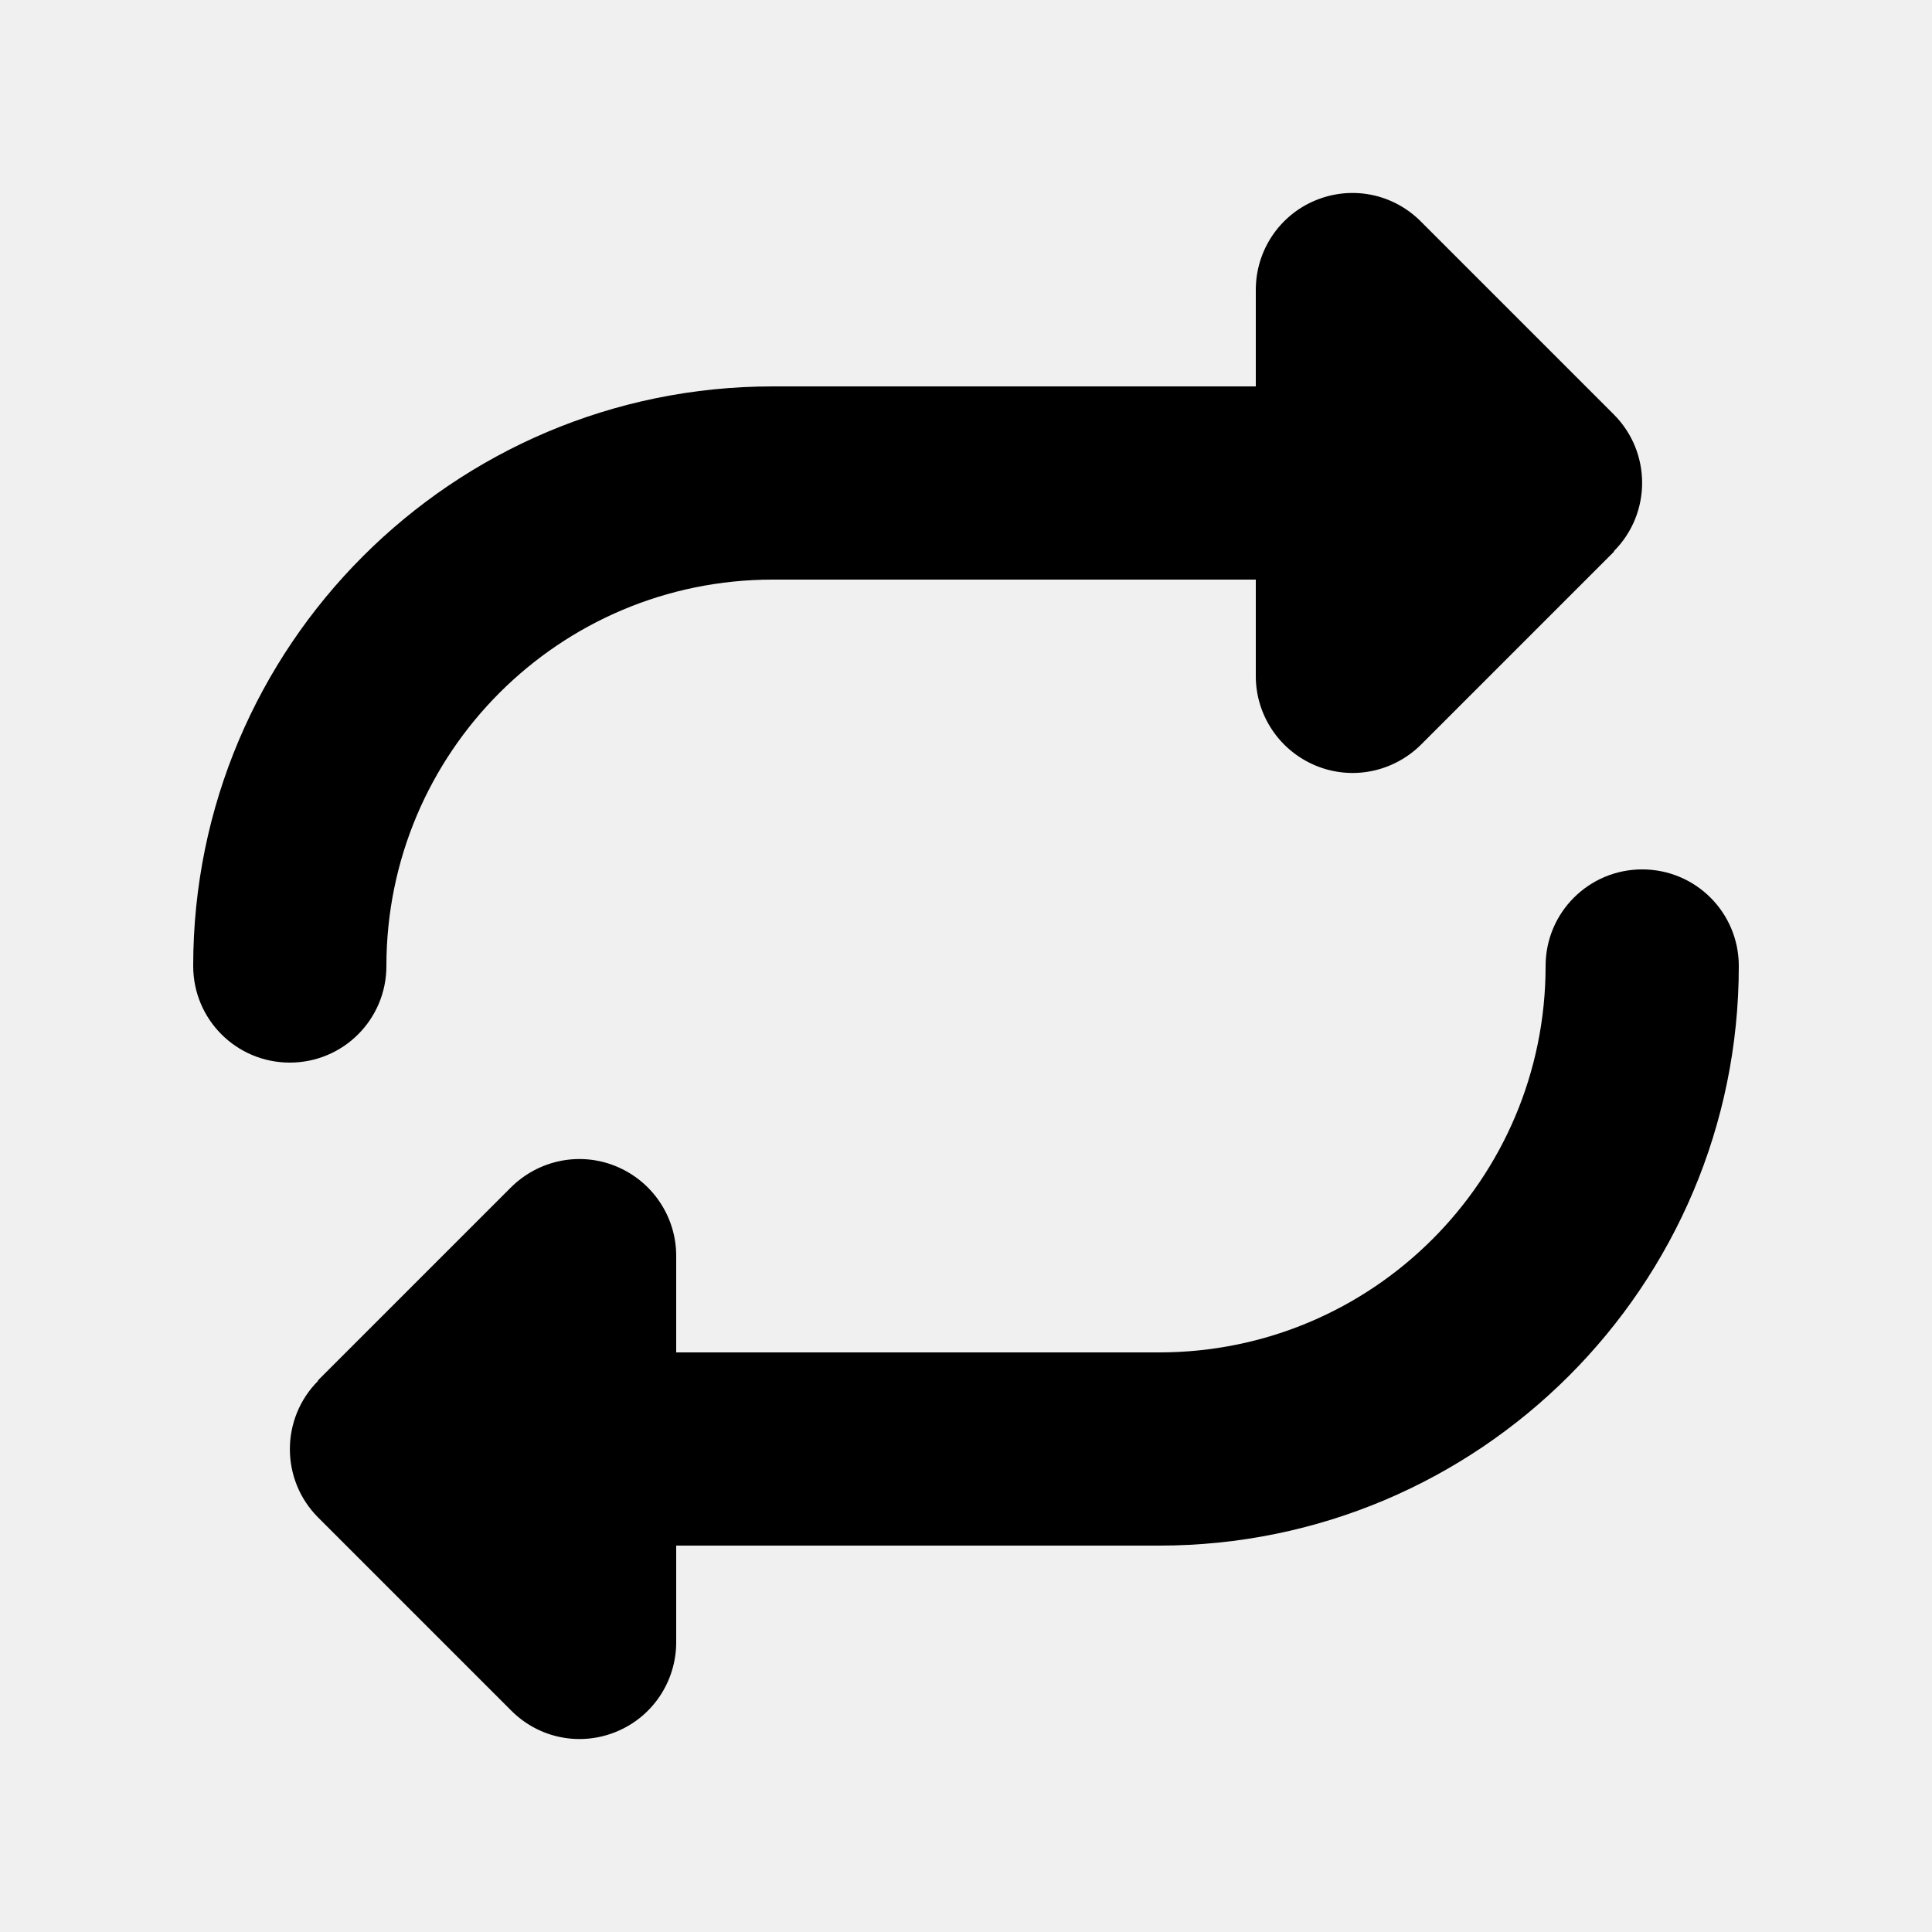
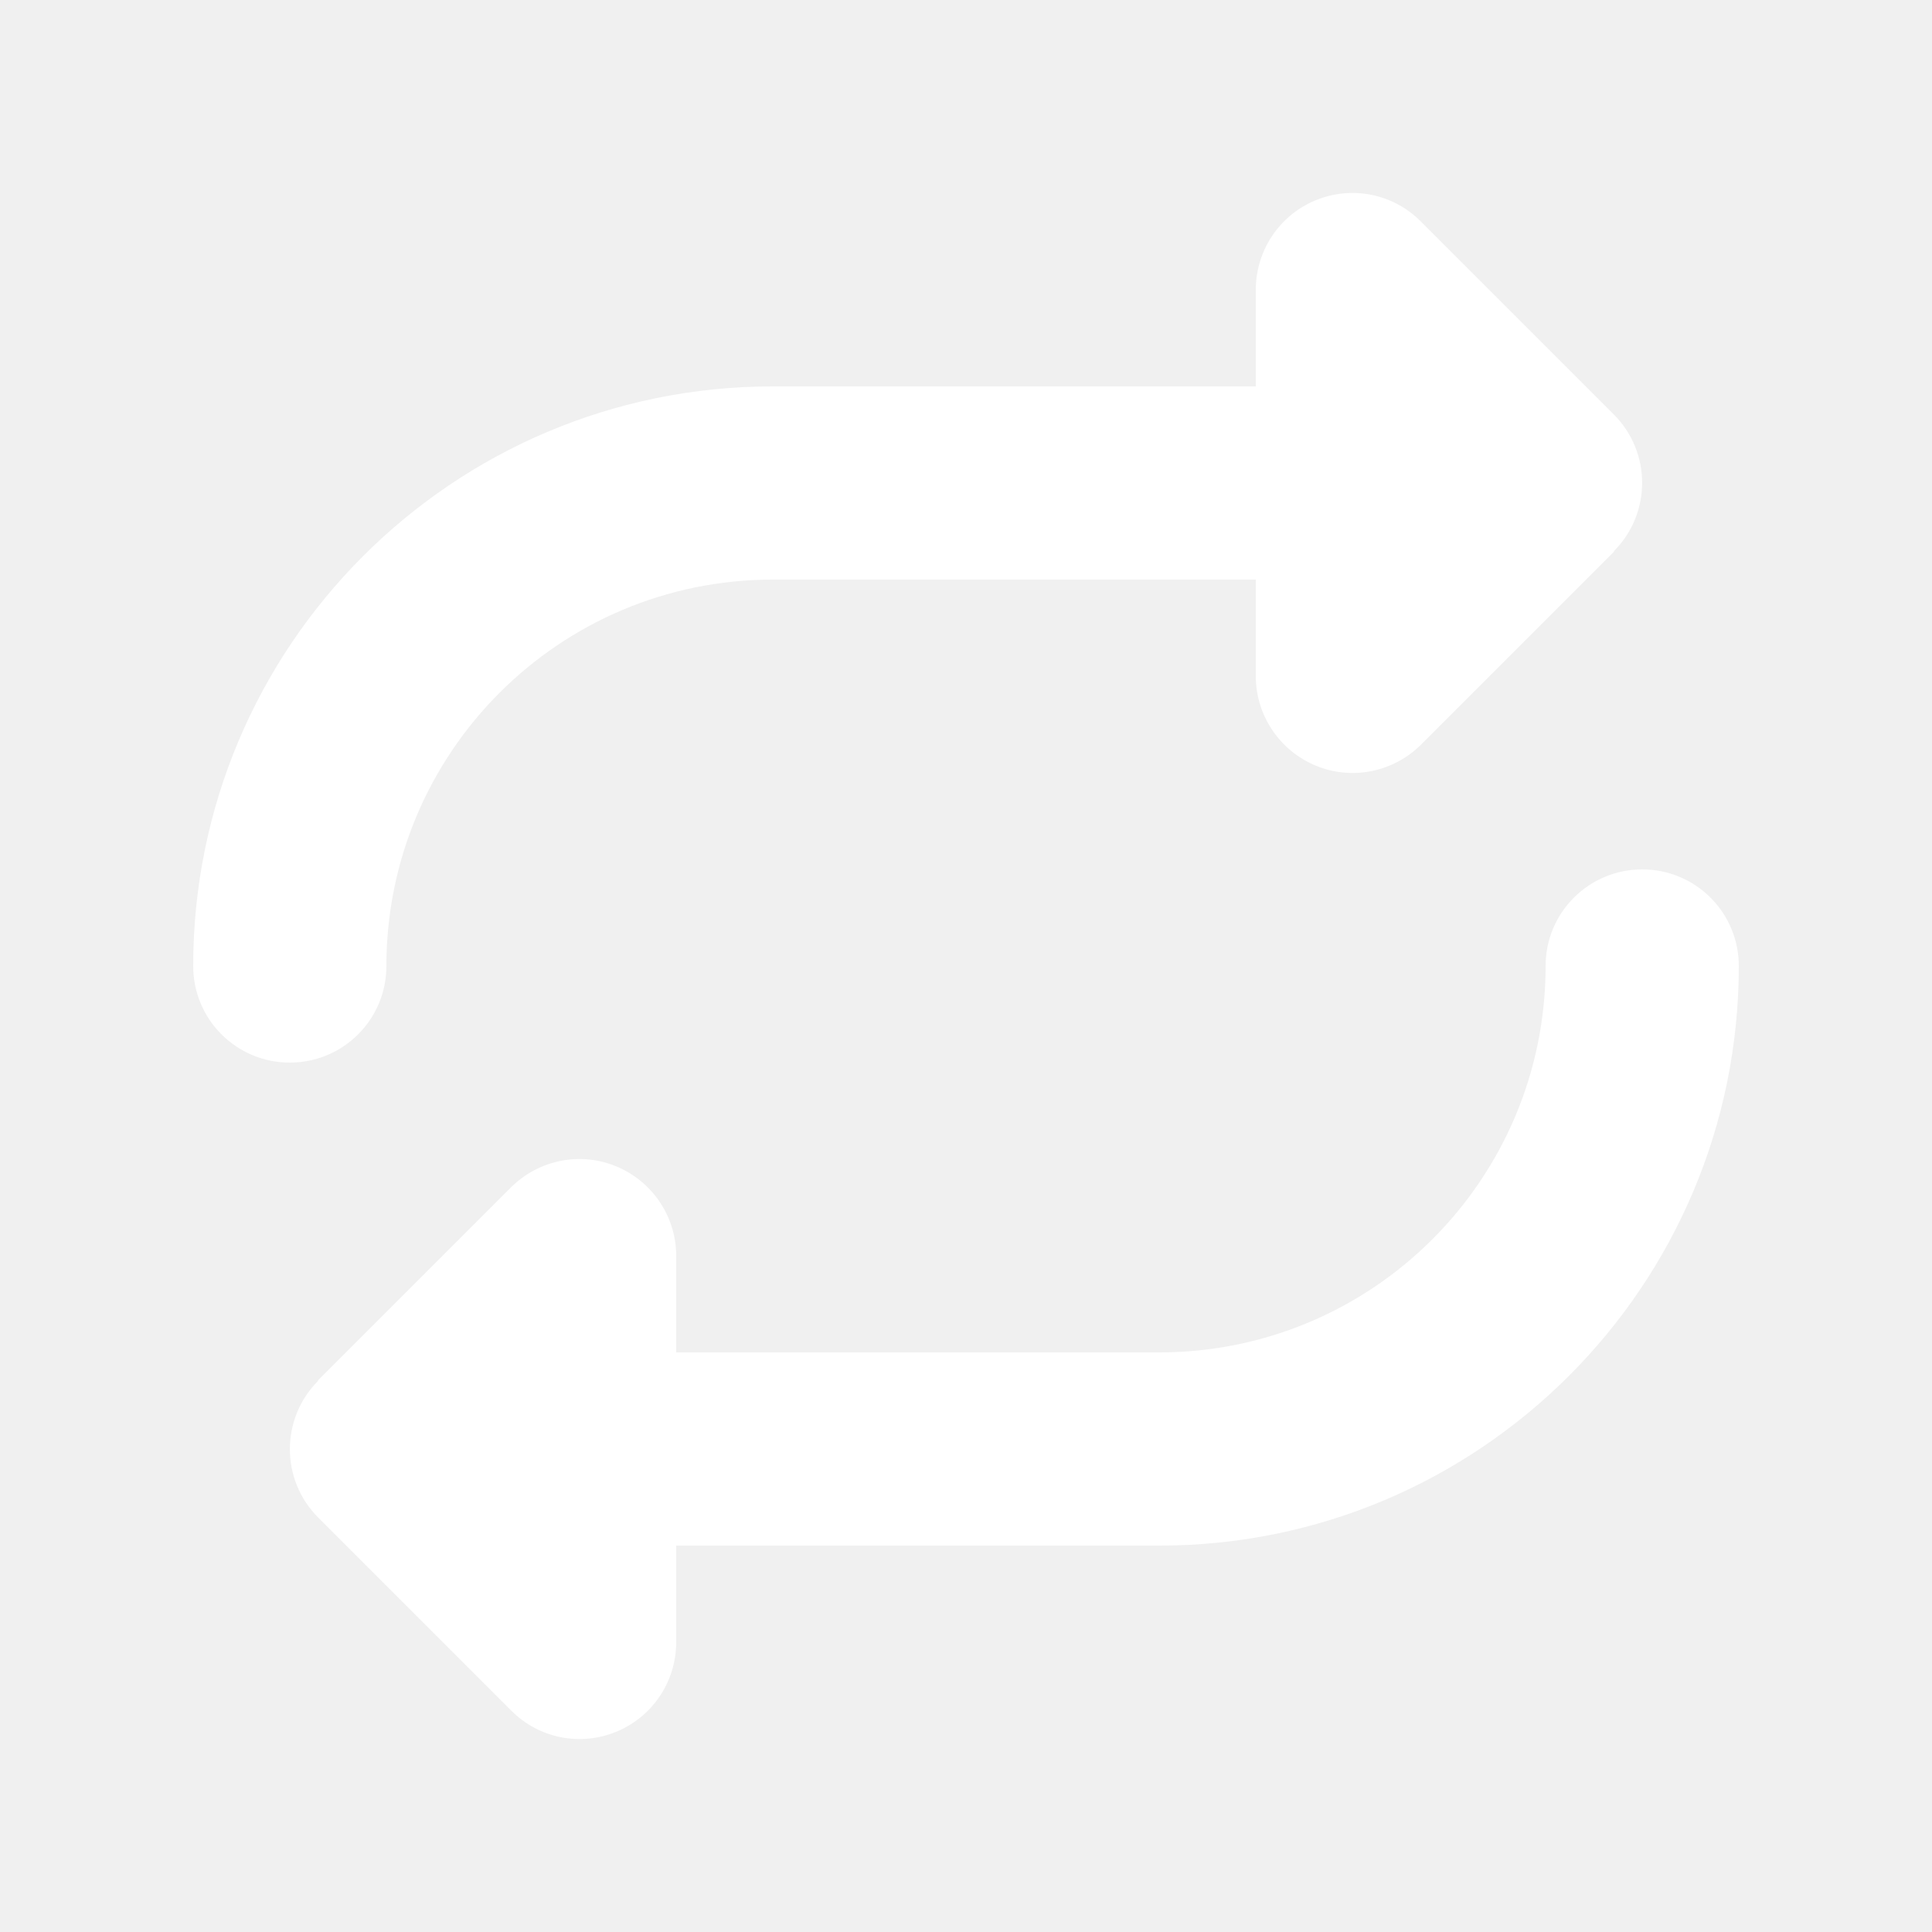
<svg xmlns="http://www.w3.org/2000/svg" viewBox="0 0 640 640">
-   <path d="M534.6 182.6C547.1 170.1 547.1 149.8 534.6 137.3L470.6 73.3C461.4 64.1 447.7 61.4 435.7 66.4C423.7 71.4 416 83.1 416 96L416 128L256 128C150 128 64 214 64 320C64 337.7 78.3 352 96 352C113.7 352 128 337.7 128 320C128 249.3 185.3 192 256 192L416 192L416 224C416 236.9 423.8 248.6 435.8 253.6C447.8 258.6 461.5 255.8 470.7 246.7L534.7 182.7zM105.4 457.4C92.9 469.9 92.9 490.2 105.4 502.7L169.4 566.7C178.6 575.9 192.3 578.6 204.3 573.6C216.3 568.6 224 556.9 224 544L224 512L384 512C490 512 576 426 576 320C576 302.3 561.7 288 544 288C526.3 288 512 302.3 512 320C512 390.7 454.7 448 384 448L224 448L224 416C224 403.1 216.2 391.4 204.2 386.4C192.2 381.4 178.5 384.2 169.3 393.3L105.3 457.3z" />
+   <path fill="#FFF" d="M534.6 182.6C547.1 170.1 547.1 149.8 534.6 137.3L470.6 73.3C461.4 64.1 447.7 61.4 435.7 66.4C423.7 71.4 416 83.1 416 96L416 128L256 128C150 128 64 214 64 320C64 337.7 78.3 352 96 352C113.7 352 128 337.7 128 320C128 249.3 185.3 192 256 192L416 192L416 224C416 236.9 423.8 248.6 435.8 253.6C447.8 258.6 461.5 255.8 470.7 246.7L534.7 182.7zM105.4 457.4C92.9 469.9 92.9 490.2 105.4 502.7L169.4 566.7C178.6 575.9 192.3 578.6 204.3 573.6C216.3 568.6 224 556.9 224 544L224 512L384 512C490 512 576 426 576 320C576 302.3 561.7 288 544 288C526.3 288 512 302.3 512 320C512 390.7 454.7 448 384 448L224 448L224 416C224 403.1 216.2 391.4 204.2 386.4C192.2 381.4 178.5 384.2 169.3 393.3L105.3 457.3z" />
</svg>
